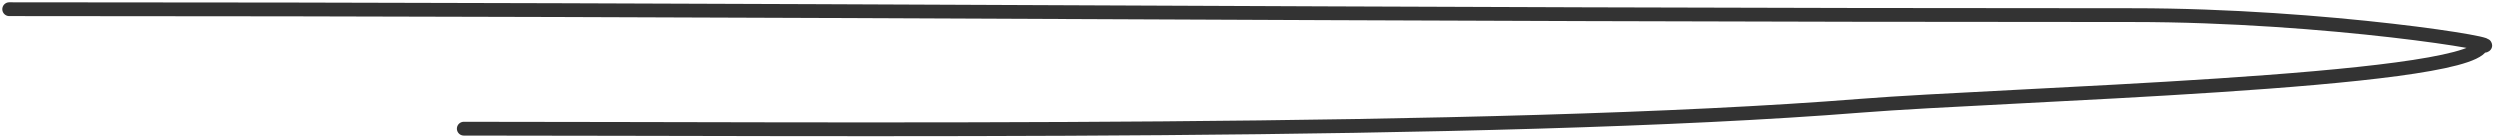
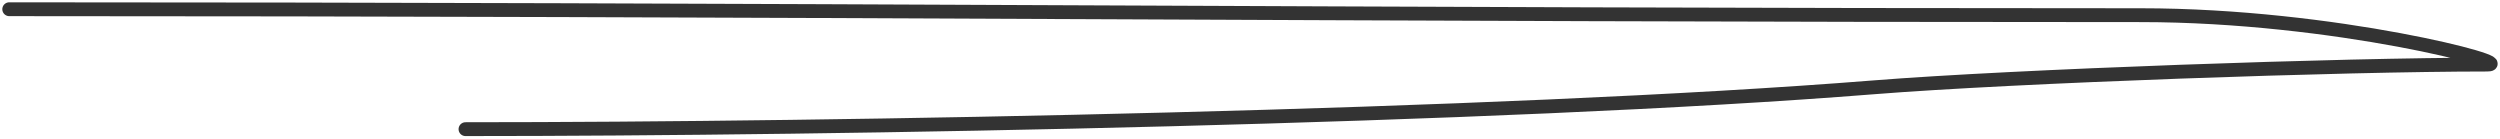
- <svg xmlns="http://www.w3.org/2000/svg" width="272" height="15" viewBox="0 0 272 15" fill="none">
-   <path d="M1 1C85.318 1 147.753 1.646 232.071 1.646C253.084 1.646 273.527 5 270 5C268 9 218.01 10.265 202.5 11.5C162.14 14.715 90.867 14 50.459 14" stroke="#333333" stroke-width="1.5" stroke-linecap="round" />
+ <svg xmlns="http://www.w3.org/2000/svg" width="271" height="15" viewBox="0 0 271 15" fill="none">
+   <path d="M1 1C85.318 1 147.753 1.646 232.071 1.646C253.084 1.646 273.121 7 269.594 7C254.169 7 218.563 8.235 203.053 9.47C162.694 12.685 90.867 14 50.459 14" stroke="#333333" stroke-width="1.5" stroke-linecap="round" />
</svg>
